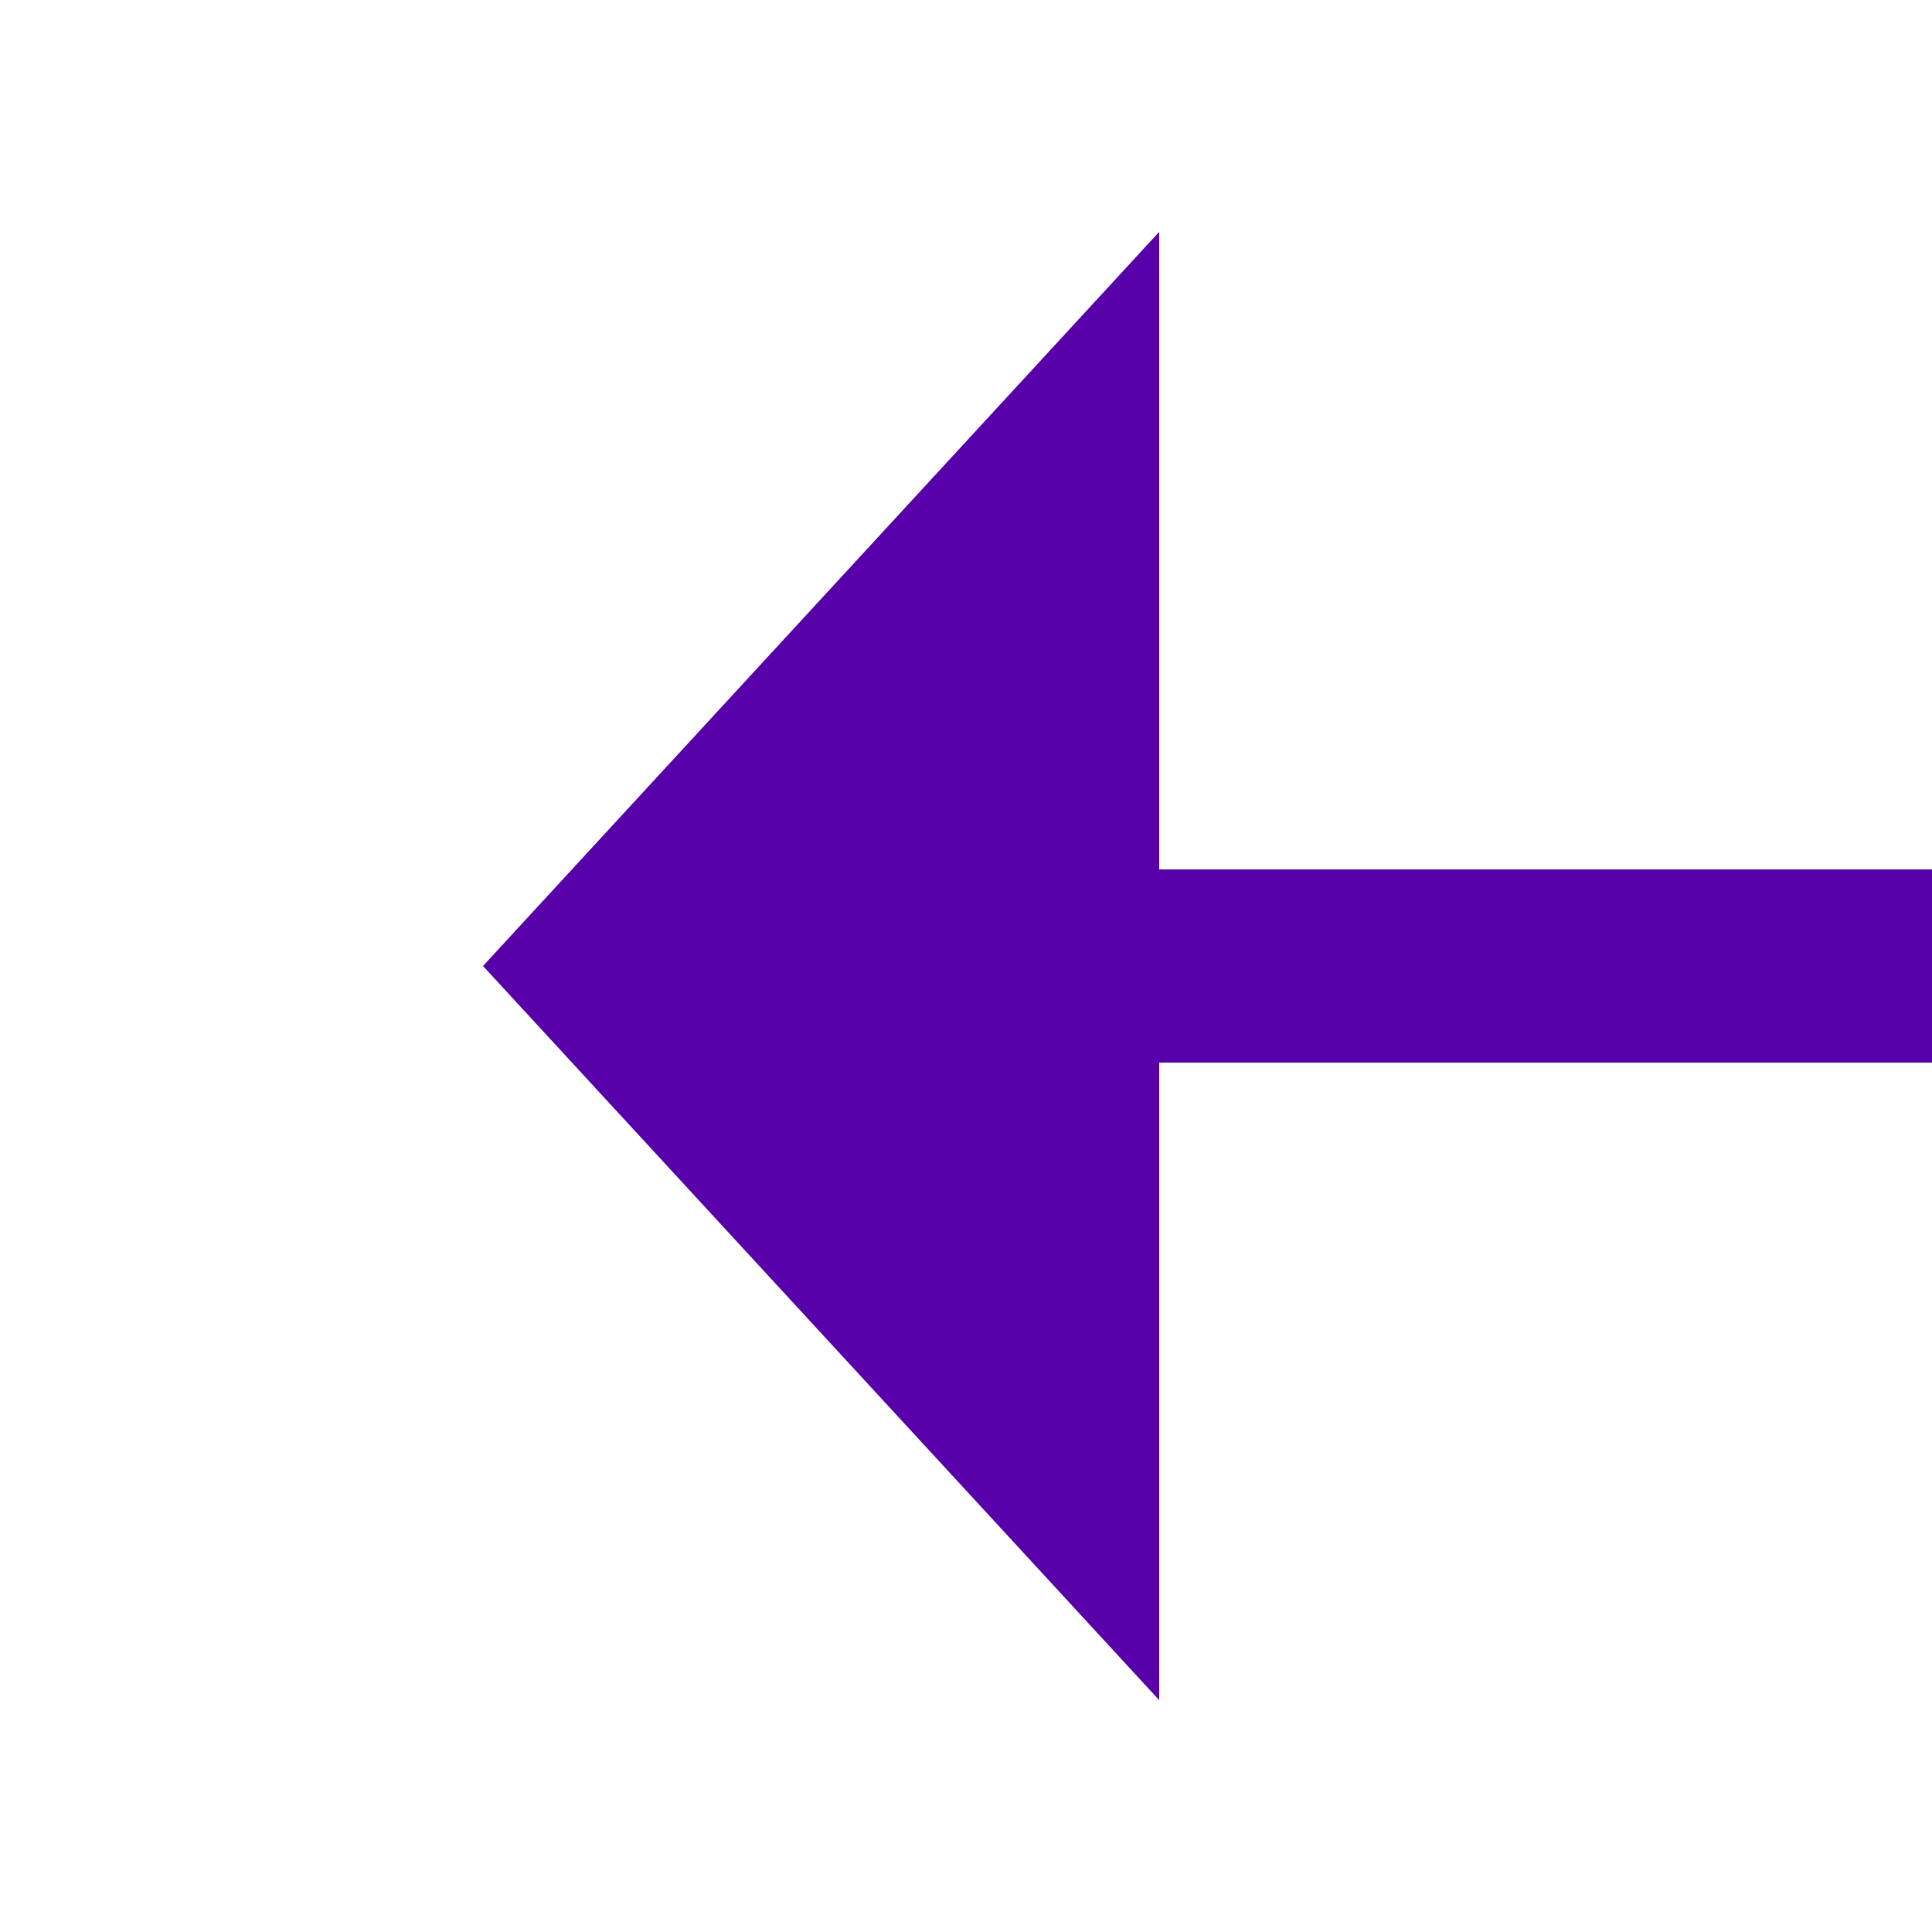
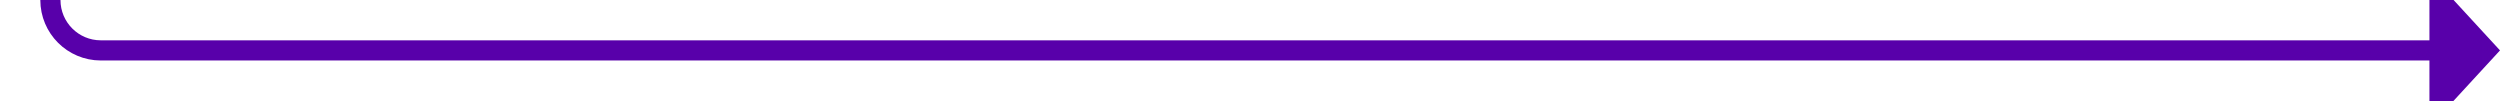
- <svg xmlns="http://www.w3.org/2000/svg" version="1.1" width="20px" height="20px" preserveAspectRatio="xMinYMid meet" viewBox="549 2252 20 18">
-   <path d="M 637 2261  L 560 2261  " stroke-width="2" stroke-dasharray="0" stroke="rgba(88, 0, 170, 1)" fill="none" class="stroke" />
-   <path d="M 635.5 2257.5  A 3.5 3.5 0 0 0 632 2261 A 3.5 3.5 0 0 0 635.5 2264.5 A 3.5 3.5 0 0 0 639 2261 A 3.5 3.5 0 0 0 635.5 2257.5 Z M 561 2253.4  L 554 2261  L 561 2268.6  L 561 2253.4  Z " fill-rule="nonzero" fill="rgba(88, 0, 170, 1)" stroke="none" class="fill" />
+ <svg xmlns="http://www.w3.org/2000/svg" version="1.1" width="248px" height="10px" preserveAspectRatio="xMinYMid meet" viewBox="387 2977 248 8">
+   <path d="M 316 2318  L 387 2318  A 5 5 0 0 1 392 2323 L 392 2976  A 5 5 0 0 0 397 2981 L 629 2981  " stroke-width="2" stroke-dasharray="0" stroke="rgba(88, 0, 170, 1)" fill="none" class="stroke" />
+   <path d="M 317.5 2314.5  A 3.5 3.5 0 0 0 314 2318 A 3.5 3.5 0 0 0 317.5 2321.5 A 3.5 3.5 0 0 0 321 2318 A 3.5 3.5 0 0 0 317.5 2314.5 Z M 628 2988.6  L 635 2981  L 628 2973.4  L 628 2988.6  Z " fill-rule="nonzero" fill="rgba(88, 0, 170, 1)" stroke="none" class="fill" />
</svg>
